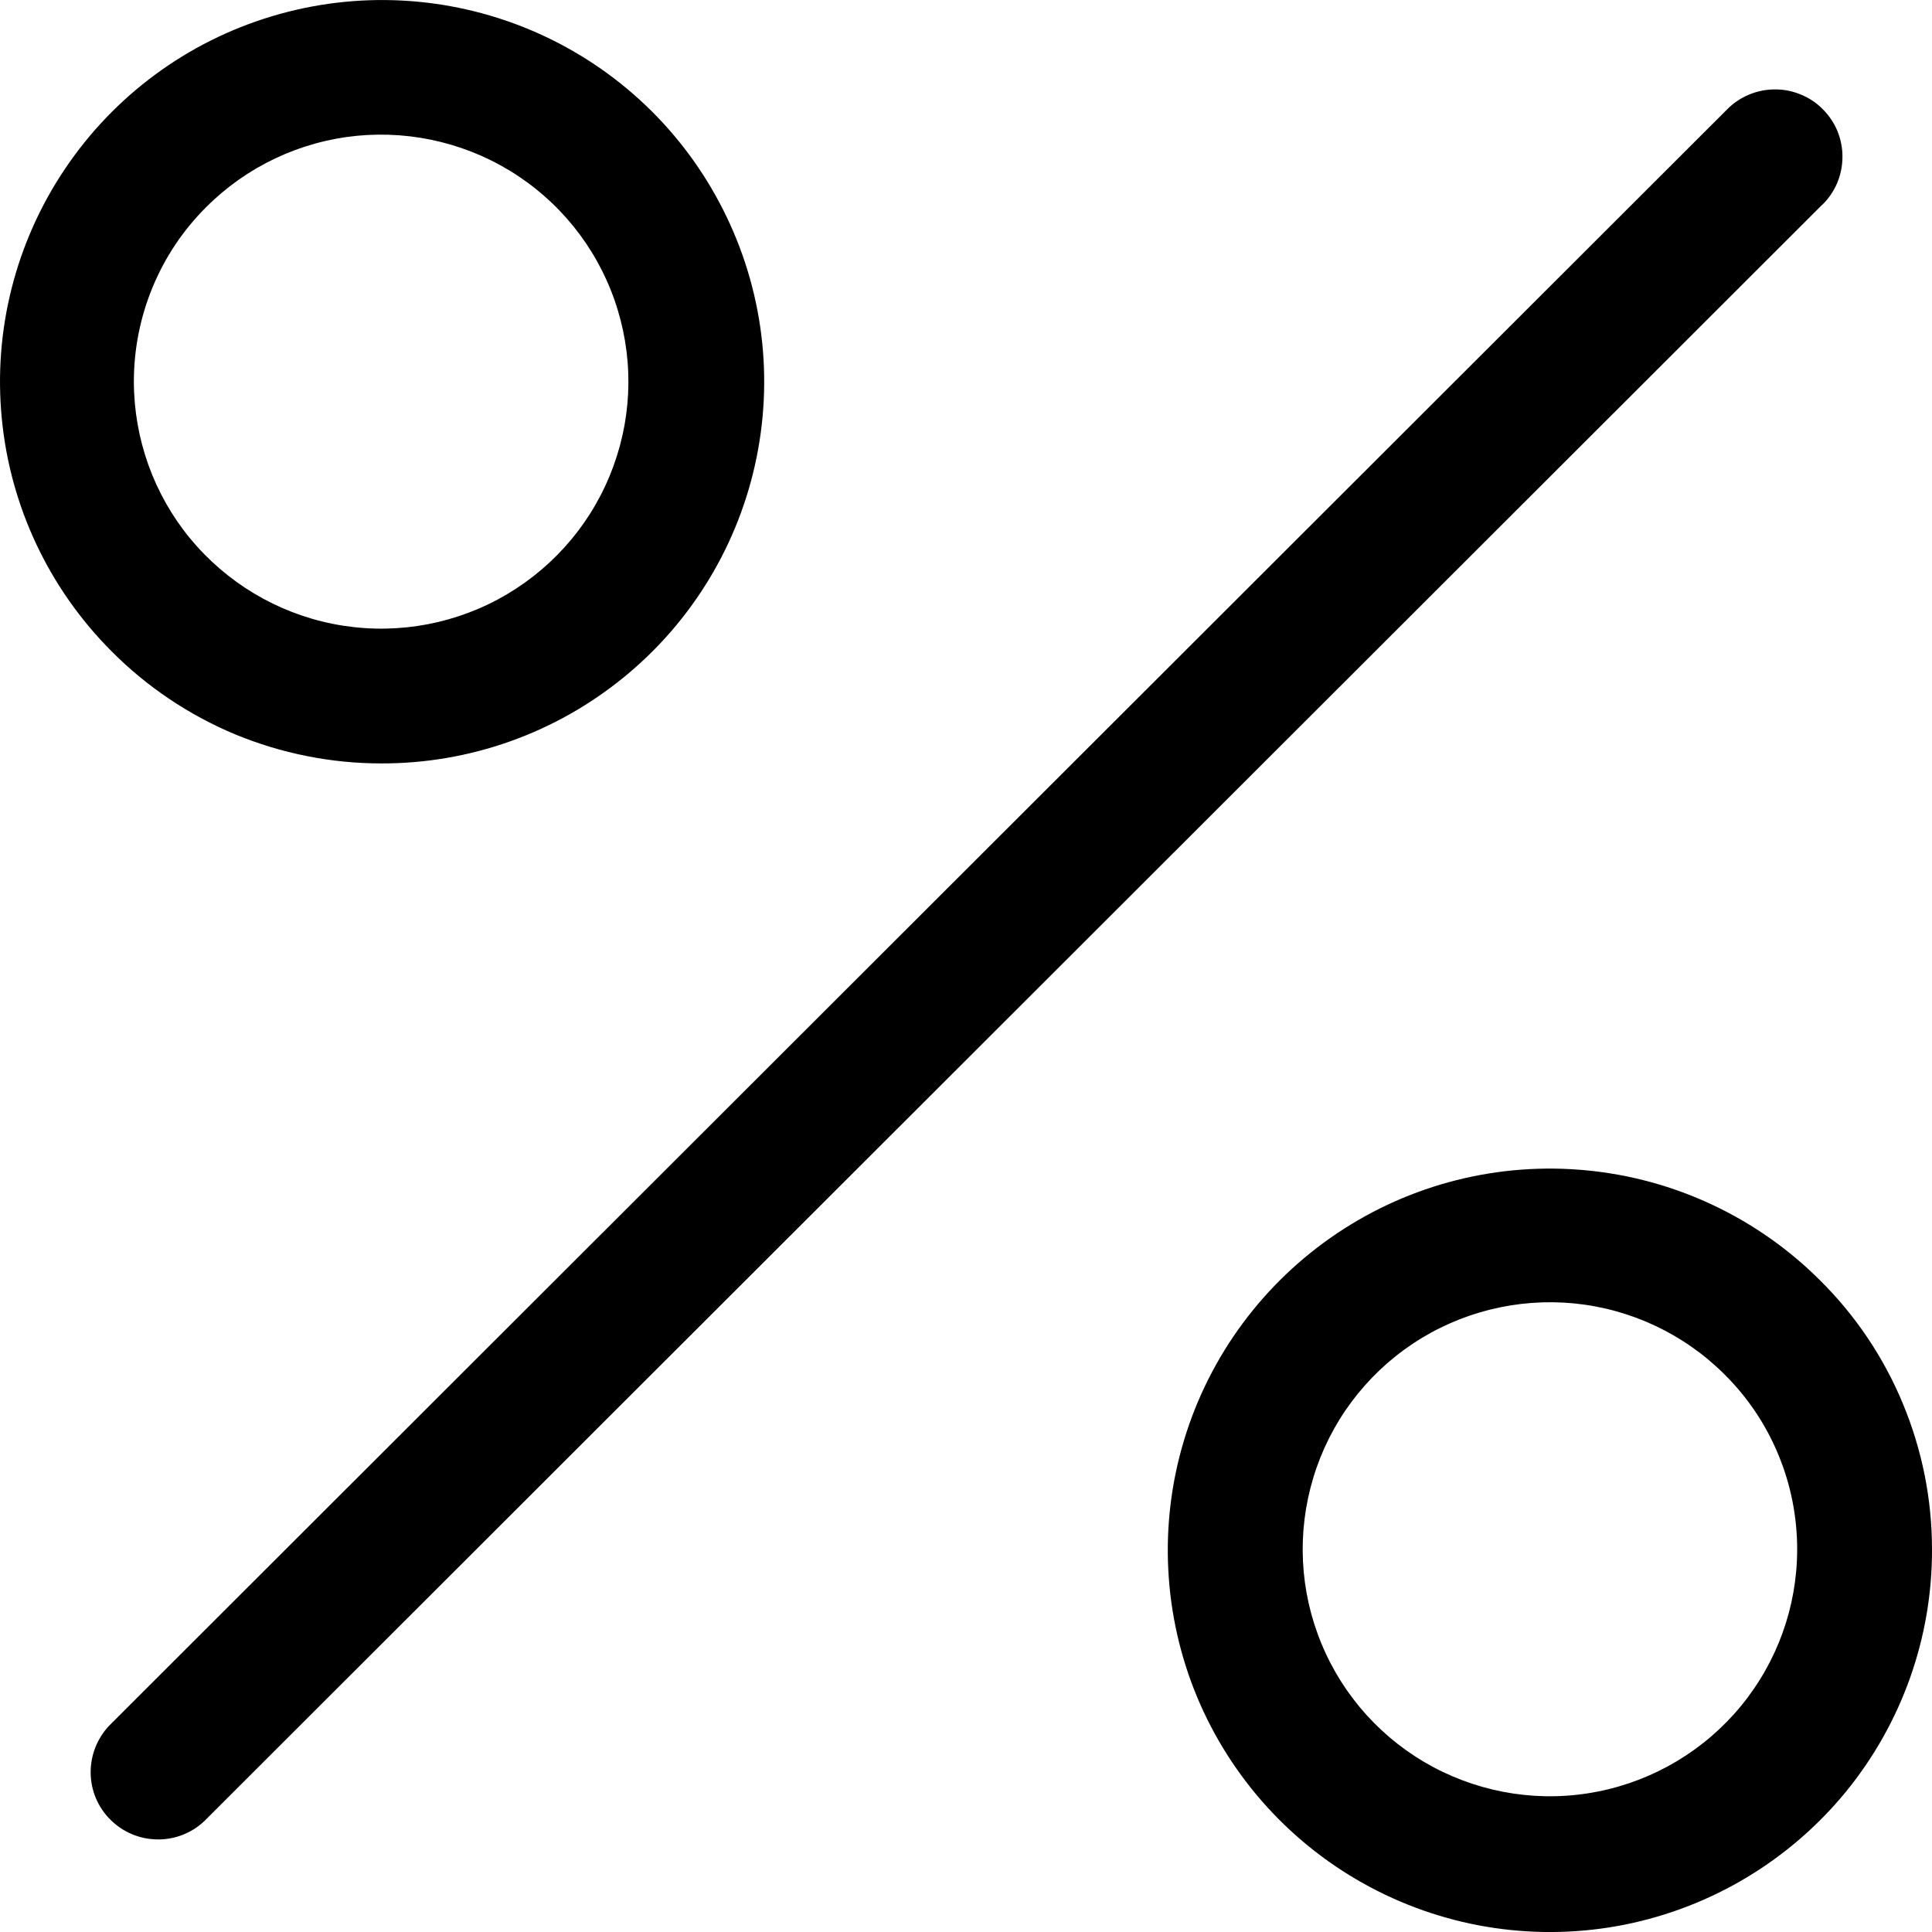
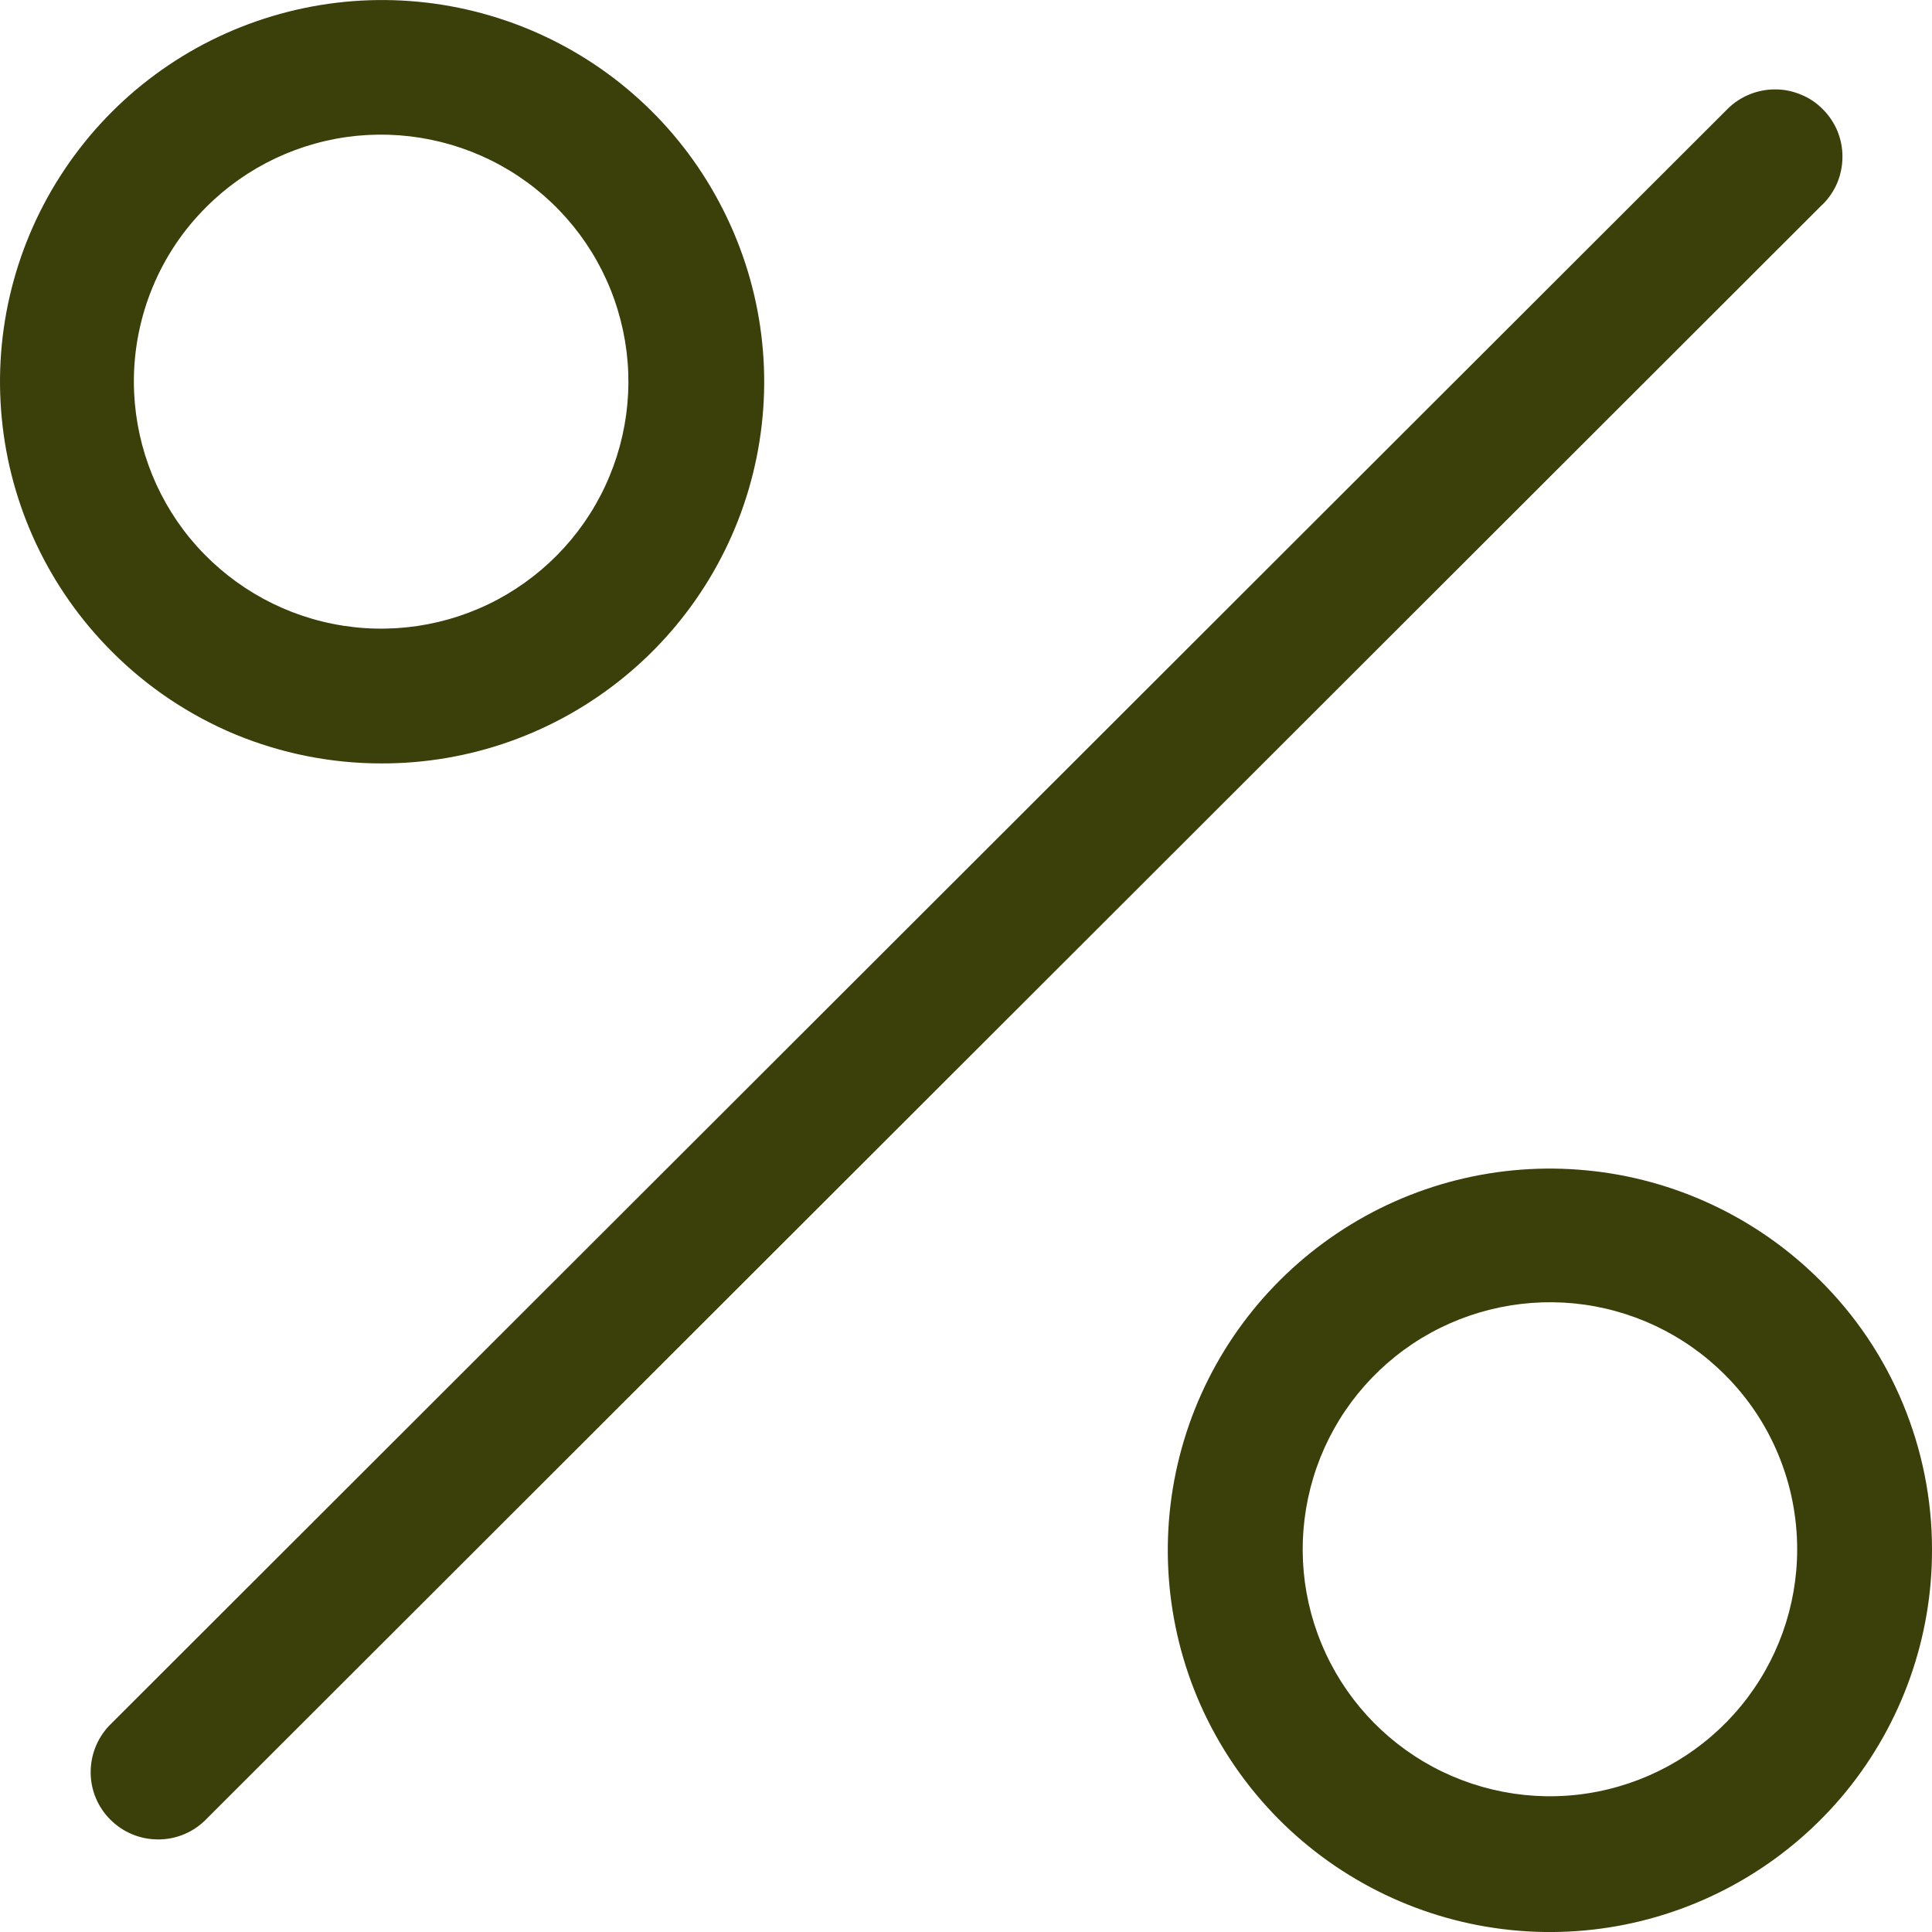
<svg xmlns="http://www.w3.org/2000/svg" preserveAspectRatio="none" overflow="visible" style="display: block;" width="14" height="14" viewBox="0 0 14 14" fill="none">
  <g id="icon-precentage">
-     <path id="Vector" d="M13.205 1.483L1.479 13.198C1.386 13.285 1.263 13.332 1.137 13.329C1.01 13.327 0.89 13.276 0.8 13.186C0.71 13.097 0.659 12.976 0.657 12.85C0.655 12.723 0.702 12.601 0.788 12.508L12.515 0.793C12.56 0.747 12.614 0.711 12.673 0.686C12.733 0.661 12.796 0.648 12.861 0.648C12.925 0.647 12.989 0.66 13.049 0.685C13.109 0.709 13.163 0.745 13.208 0.791C13.254 0.836 13.29 0.891 13.315 0.95C13.339 1.01 13.352 1.074 13.351 1.138C13.351 1.202 13.338 1.266 13.313 1.326C13.288 1.385 13.251 1.439 13.205 1.484V1.483ZM0.808 4.719C0.355 4.265 0.074 3.669 0.013 3.032C-0.049 2.395 0.113 1.756 0.47 1.225C0.827 0.693 1.357 0.302 1.97 0.118C2.584 -0.067 3.242 -0.033 3.834 0.213C4.425 0.459 4.913 0.902 5.213 1.468C5.514 2.033 5.61 2.684 5.483 3.312C5.357 3.939 5.016 4.504 4.52 4.908C4.024 5.313 3.403 5.534 2.762 5.532C2.399 5.532 2.039 5.46 1.703 5.321C1.368 5.181 1.063 4.976 0.808 4.719ZM0.97 2.766C0.971 3.18 1.114 3.581 1.377 3.901C1.641 4.221 2.006 4.44 2.413 4.521C2.82 4.602 3.242 4.539 3.607 4.344C3.972 4.148 4.259 3.833 4.417 3.45C4.576 3.067 4.597 2.642 4.476 2.245C4.356 1.849 4.102 1.507 3.757 1.277C3.412 1.047 2.998 0.944 2.586 0.984C2.173 1.025 1.788 1.207 1.495 1.5C1.328 1.666 1.196 1.863 1.106 2.081C1.016 2.298 0.97 2.531 0.97 2.766ZM14 11.227C14.002 11.867 13.781 12.488 13.376 12.984C12.97 13.479 12.406 13.819 11.777 13.946C11.149 14.072 10.497 13.977 9.931 13.676C9.366 13.376 8.922 12.889 8.675 12.298C8.429 11.707 8.395 11.049 8.58 10.436C8.765 9.823 9.157 9.294 9.689 8.937C10.221 8.58 10.86 8.419 11.498 8.481C12.135 8.542 12.732 8.823 13.186 9.275C13.444 9.53 13.649 9.834 13.788 10.169C13.928 10.505 14 10.864 14 11.227ZM13.023 11.227C13.023 10.992 12.977 10.759 12.887 10.542C12.797 10.324 12.665 10.127 12.498 9.961C12.205 9.668 11.82 9.486 11.407 9.445C10.995 9.405 10.581 9.508 10.236 9.738C9.892 9.968 9.637 10.31 9.517 10.707C9.397 11.103 9.417 11.528 9.576 11.911C9.734 12.294 10.021 12.61 10.386 12.805C10.752 13 11.174 13.063 11.58 12.982C11.987 12.901 12.353 12.682 12.616 12.362C12.879 12.042 13.023 11.641 13.023 11.227Z" fill="black" />
+     <path id="Vector" d="M13.205 1.483L1.479 13.198C1.386 13.285 1.263 13.332 1.137 13.329C1.01 13.327 0.89 13.276 0.8 13.186C0.71 13.097 0.659 12.976 0.657 12.85C0.655 12.723 0.702 12.601 0.788 12.508L12.515 0.793C12.56 0.747 12.614 0.711 12.673 0.686C12.733 0.661 12.796 0.648 12.861 0.648C12.925 0.647 12.989 0.66 13.049 0.685C13.109 0.709 13.163 0.745 13.208 0.791C13.254 0.836 13.29 0.891 13.315 0.95C13.339 1.01 13.352 1.074 13.351 1.138C13.351 1.202 13.338 1.266 13.313 1.326C13.288 1.385 13.251 1.439 13.205 1.484V1.483ZM0.808 4.719C0.355 4.265 0.074 3.669 0.013 3.032C-0.049 2.395 0.113 1.756 0.47 1.225C0.827 0.693 1.357 0.302 1.97 0.118C2.584 -0.067 3.242 -0.033 3.834 0.213C4.425 0.459 4.913 0.902 5.213 1.468C5.514 2.033 5.61 2.684 5.483 3.312C5.357 3.939 5.016 4.504 4.52 4.908C4.024 5.313 3.403 5.534 2.762 5.532C2.399 5.532 2.039 5.46 1.703 5.321C1.368 5.181 1.063 4.976 0.808 4.719ZM0.97 2.766C0.971 3.18 1.114 3.581 1.377 3.901C1.641 4.221 2.006 4.44 2.413 4.521C2.82 4.602 3.242 4.539 3.607 4.344C3.972 4.148 4.259 3.833 4.417 3.45C4.576 3.067 4.597 2.642 4.476 2.245C4.356 1.849 4.102 1.507 3.757 1.277C3.412 1.047 2.998 0.944 2.586 0.984C2.173 1.025 1.788 1.207 1.495 1.5C1.328 1.666 1.196 1.863 1.106 2.081C1.016 2.298 0.97 2.531 0.97 2.766ZM14 11.227C14.002 11.867 13.781 12.488 13.376 12.984C12.97 13.479 12.406 13.819 11.777 13.946C11.149 14.072 10.497 13.977 9.931 13.676C9.366 13.376 8.922 12.889 8.675 12.298C8.429 11.707 8.395 11.049 8.58 10.436C8.765 9.823 9.157 9.294 9.689 8.937C10.221 8.58 10.86 8.419 11.498 8.481C12.135 8.542 12.732 8.823 13.186 9.275C13.444 9.53 13.649 9.834 13.788 10.169C13.928 10.505 14 10.864 14 11.227ZM13.023 11.227C13.023 10.992 12.977 10.759 12.887 10.542C12.797 10.324 12.665 10.127 12.498 9.961C12.205 9.668 11.82 9.486 11.407 9.445C10.995 9.405 10.581 9.508 10.236 9.738C9.892 9.968 9.637 10.31 9.517 10.707C9.397 11.103 9.417 11.528 9.576 11.911C9.734 12.294 10.021 12.61 10.386 12.805C10.752 13 11.174 13.063 11.58 12.982C11.987 12.901 12.353 12.682 12.616 12.362C12.879 12.042 13.023 11.641 13.023 11.227Z" fill="#3B3F0A" />
  </g>
</svg>
